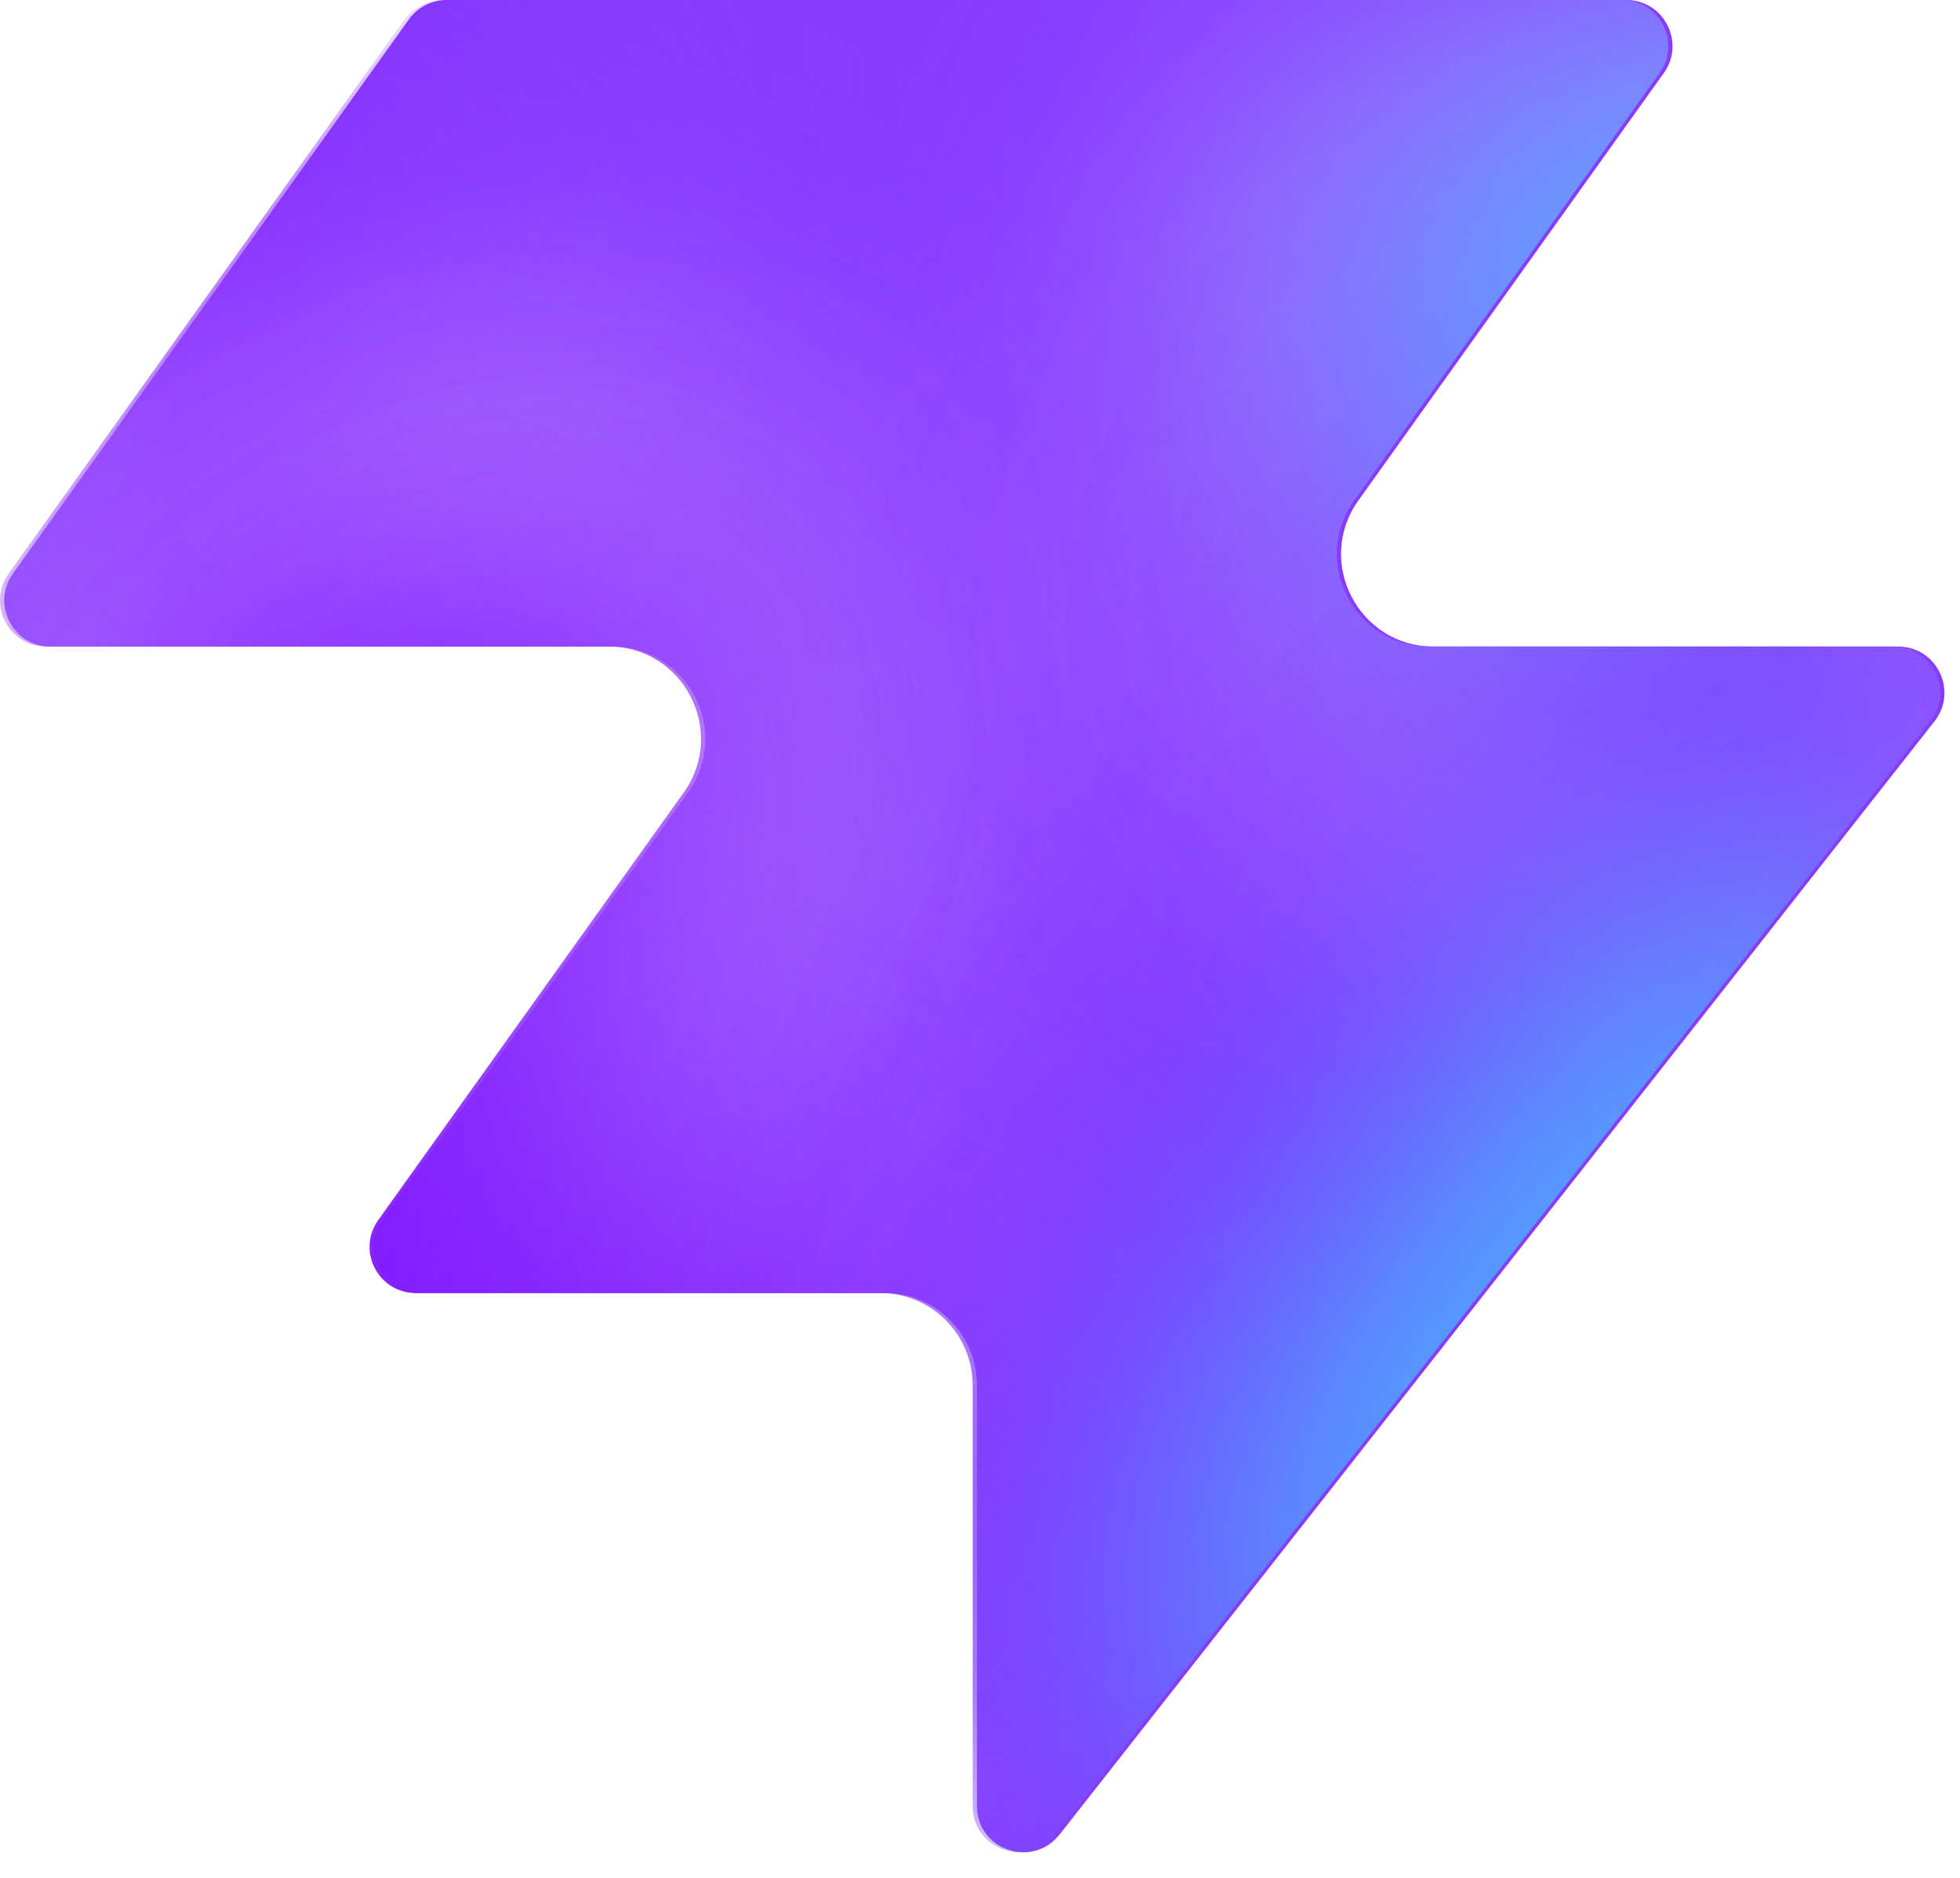
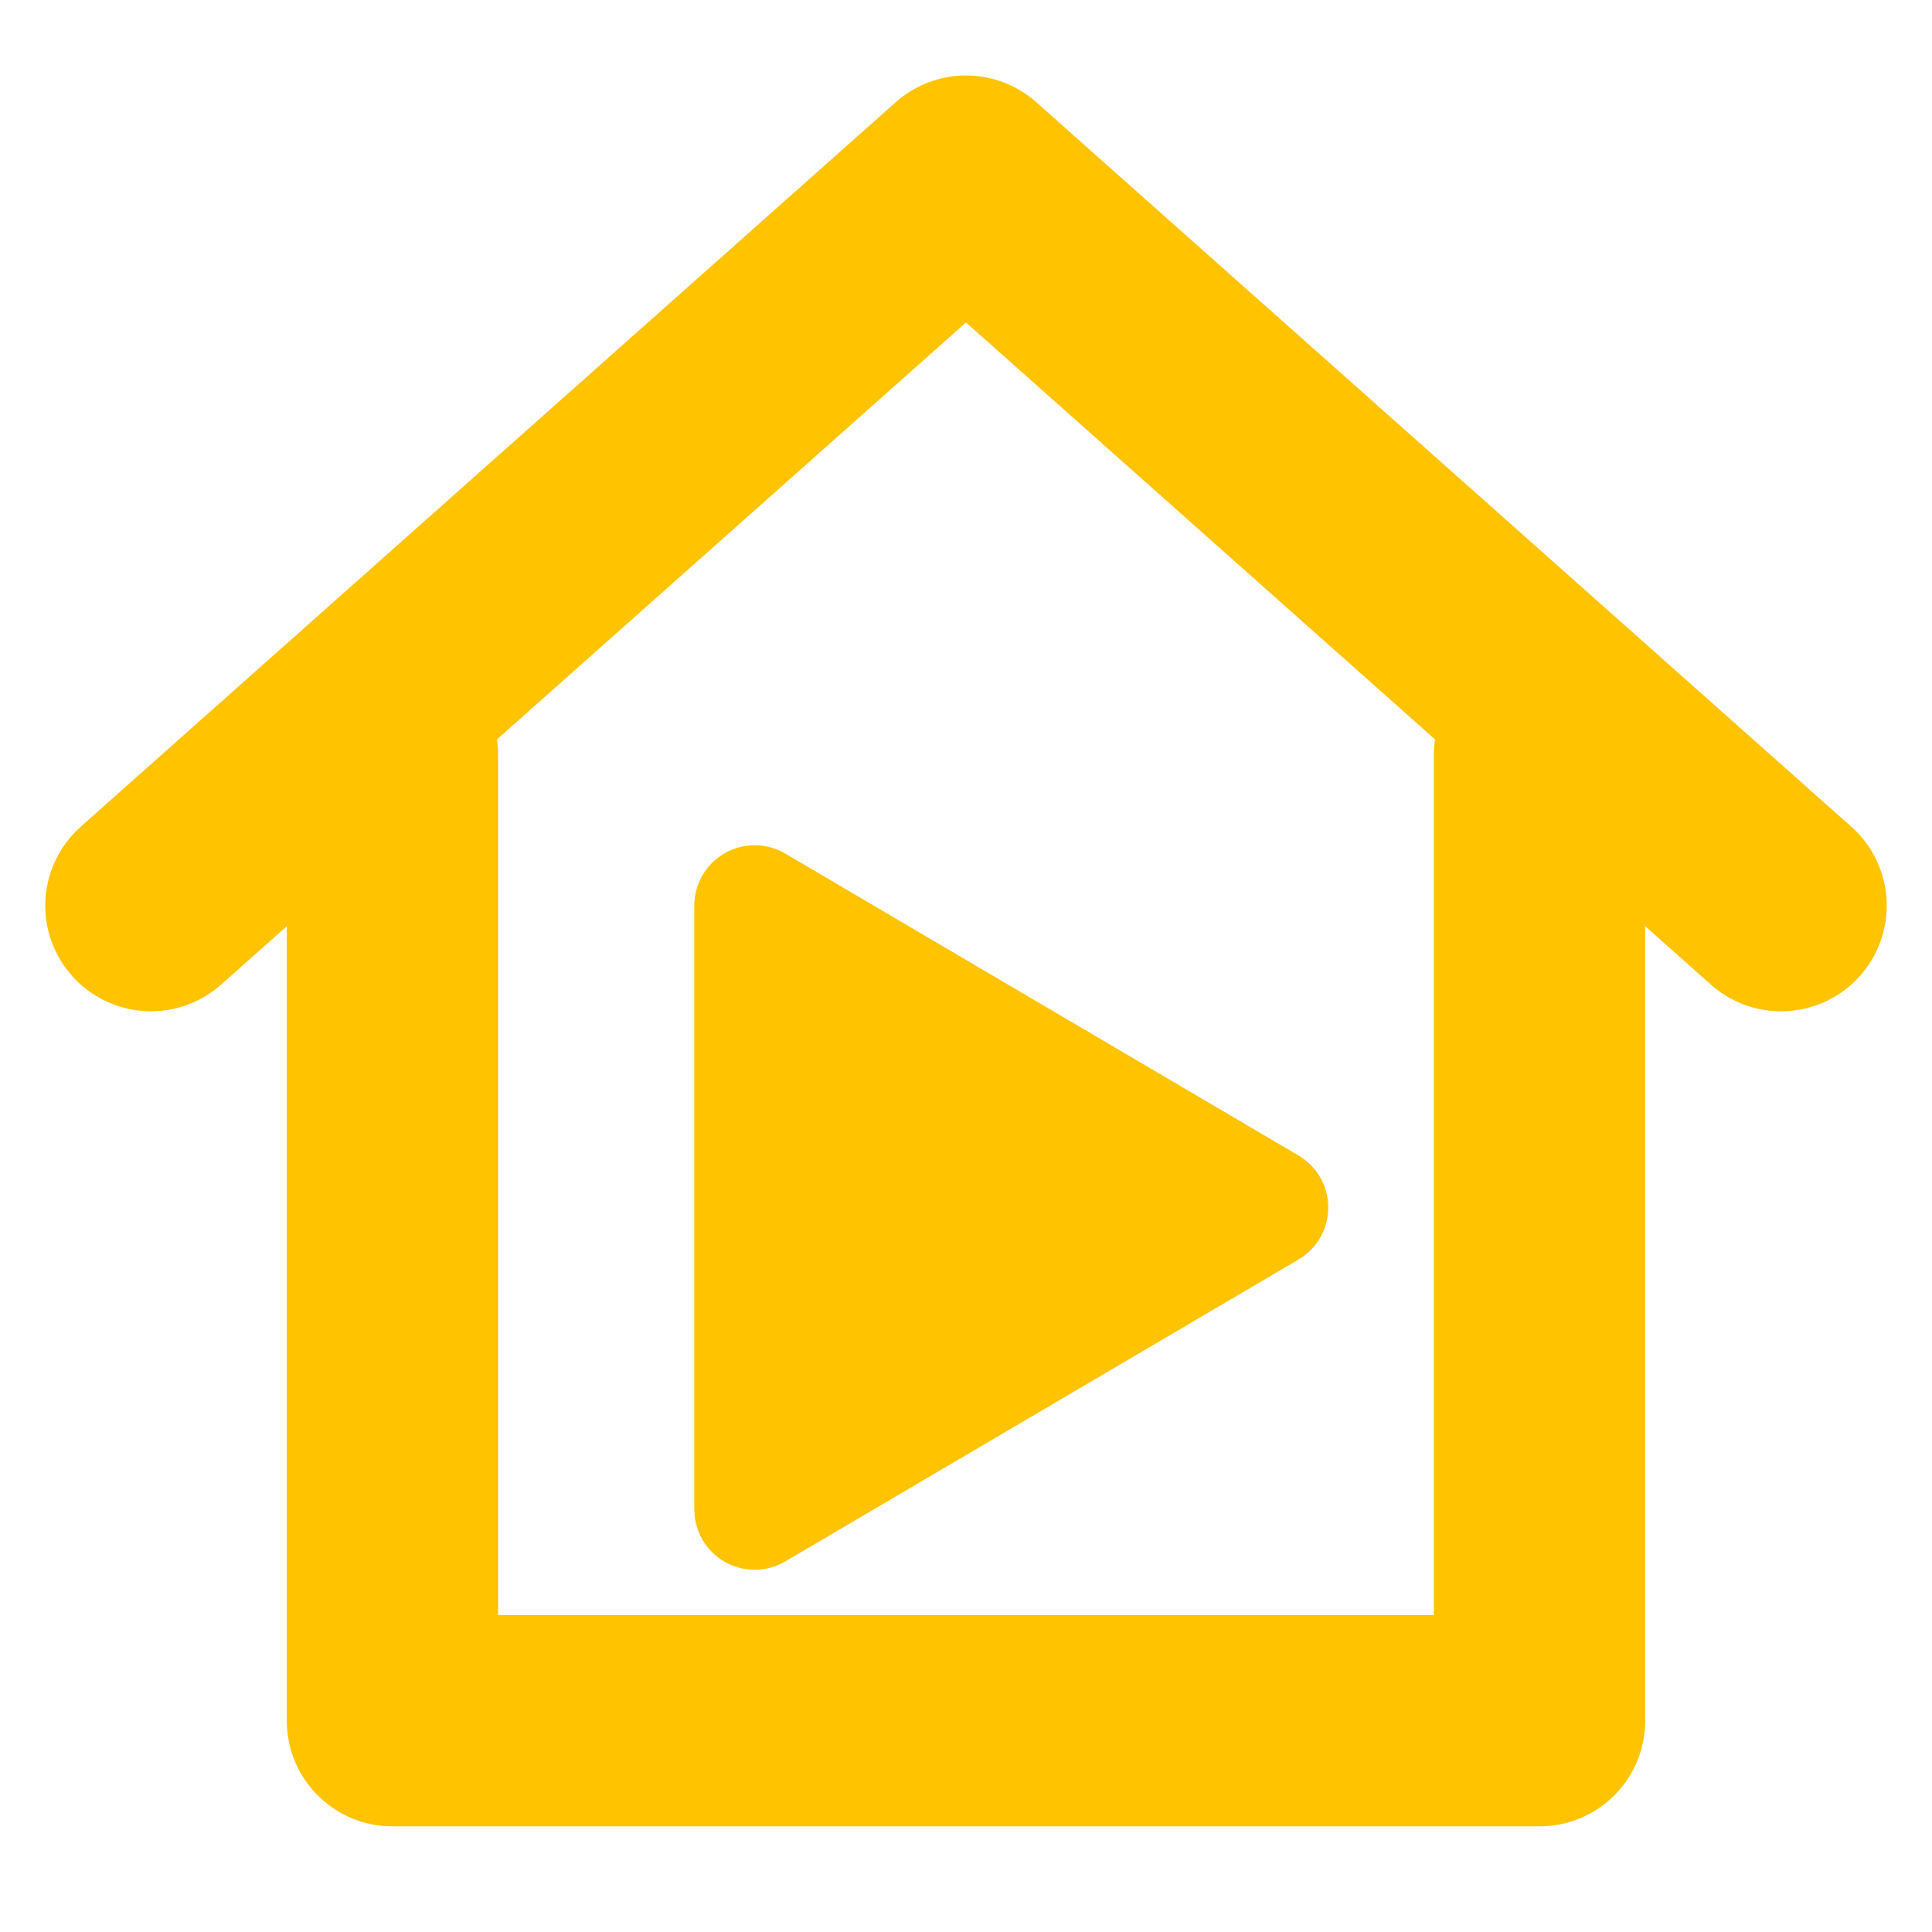
- <svg xmlns="http://www.w3.org/2000/svg" width="48" height="46" fill="none" viewBox="0 0 48 46">
-   <path fill="#863bff" d="M25.946 44.938c-.664.845-2.021.375-2.021-.698V33.937a2.26 2.26 0 0 0-2.262-2.262H10.287c-.92 0-1.456-1.04-.92-1.788l7.48-10.471c1.07-1.497 0-3.578-1.842-3.578H1.237c-.92 0-1.456-1.04-.92-1.788L10.013.474c.214-.297.556-.474.92-.474h28.894c.92 0 1.456 1.04.92 1.788l-7.48 10.471c-1.07 1.498 0 3.579 1.842 3.579h11.377c.943 0 1.473 1.088.89 1.83L25.947 44.94z" style="fill:#863bff;fill:color(display-p3 .525 .23 1);fill-opacity:1" />
-   <mask id="a" width="48" height="46" x="0" y="0" maskUnits="userSpaceOnUse" style="mask-type:alpha">
-     <path fill="#000" d="M25.842 44.938c-.664.844-2.021.375-2.021-.698V33.937a2.26 2.26 0 0 0-2.262-2.262H10.183c-.92 0-1.456-1.04-.92-1.788l7.48-10.471c1.07-1.498 0-3.579-1.842-3.579H1.133c-.92 0-1.456-1.04-.92-1.787L9.91.473c.214-.297.556-.474.92-.474h28.894c.92 0 1.456 1.04.92 1.788l-7.48 10.471c-1.07 1.498 0 3.578 1.842 3.578h11.377c.943 0 1.473 1.088.89 1.832L25.843 44.94z" style="fill:#000;fill-opacity:1" />
-   </mask>
-   <g mask="url(#a)">
-     <g filter="url(#b)">
-       <ellipse cx="5.508" cy="14.704" fill="#ede6ff" rx="5.508" ry="14.704" style="fill:#ede6ff;fill:color(display-p3 .927 .903 1);fill-opacity:1" transform="matrix(.00324 1 1 -.00324 -4.47 31.516)" />
-     </g>
-     <g filter="url(#c)">
-       <ellipse cx="10.399" cy="29.851" fill="#ede6ff" rx="10.399" ry="29.851" style="fill:#ede6ff;fill:color(display-p3 .927 .903 1);fill-opacity:1" transform="matrix(.00324 1 1 -.00324 -39.328 7.883)" />
-     </g>
-     <g filter="url(#d)">
-       <ellipse cx="5.508" cy="30.487" fill="#7e14ff" rx="5.508" ry="30.487" style="fill:#7e14ff;fill:color(display-p3 .492 .077 1);fill-opacity:1" transform="rotate(89.814 -25.913 -14.639)scale(1 -1)" />
-     </g>
-     <g filter="url(#e)">
-       <ellipse cx="5.508" cy="30.599" fill="#7e14ff" rx="5.508" ry="30.599" style="fill:#7e14ff;fill:color(display-p3 .492 .077 1);fill-opacity:1" transform="rotate(89.814 -32.644 -3.334)scale(1 -1)" />
-     </g>
-     <g filter="url(#f)">
-       <ellipse cx="5.508" cy="30.599" fill="#7e14ff" rx="5.508" ry="30.599" style="fill:#7e14ff;fill:color(display-p3 .492 .077 1);fill-opacity:1" transform="matrix(.00324 1 1 -.00324 -34.34 30.47)" />
-     </g>
-     <g filter="url(#g)">
-       <ellipse cx="14.072" cy="22.078" fill="#ede6ff" rx="14.072" ry="22.078" style="fill:#ede6ff;fill:color(display-p3 .927 .903 1);fill-opacity:1" transform="rotate(93.35 24.506 48.493)scale(-1 1)" />
-     </g>
-     <g filter="url(#h)">
-       <ellipse cx="3.47" cy="21.501" fill="#7e14ff" rx="3.47" ry="21.501" style="fill:#7e14ff;fill:color(display-p3 .492 .077 1);fill-opacity:1" transform="rotate(89.009 28.708 47.59)scale(-1 1)" />
-     </g>
-     <g filter="url(#i)">
-       <ellipse cx="3.47" cy="21.501" fill="#7e14ff" rx="3.47" ry="21.501" style="fill:#7e14ff;fill:color(display-p3 .492 .077 1);fill-opacity:1" transform="rotate(89.009 28.708 47.59)scale(-1 1)" />
-     </g>
-     <g filter="url(#j)">
-       <ellipse cx=".387" cy="8.972" fill="#7e14ff" rx="4.407" ry="29.108" style="fill:#7e14ff;fill:color(display-p3 .492 .077 1);fill-opacity:1" transform="rotate(39.51 .387 8.972)" />
-     </g>
-     <g filter="url(#k)">
-       <ellipse cx="47.523" cy="-6.092" fill="#7e14ff" rx="4.407" ry="29.108" style="fill:#7e14ff;fill:color(display-p3 .492 .077 1);fill-opacity:1" transform="rotate(37.892 47.523 -6.092)" />
-     </g>
-     <g filter="url(#l)">
-       <ellipse cx="41.412" cy="6.333" fill="#47bfff" rx="5.971" ry="9.665" style="fill:#47bfff;fill:color(display-p3 .28 .748 1);fill-opacity:1" transform="rotate(37.892 41.412 6.333)" />
-     </g>
-     <g filter="url(#m)">
-       <ellipse cx="-1.879" cy="38.332" fill="#7e14ff" rx="4.407" ry="29.108" style="fill:#7e14ff;fill:color(display-p3 .492 .077 1);fill-opacity:1" transform="rotate(37.892 -1.88 38.332)" />
-     </g>
-     <g filter="url(#n)">
-       <ellipse cx="-1.879" cy="38.332" fill="#7e14ff" rx="4.407" ry="29.108" style="fill:#7e14ff;fill:color(display-p3 .492 .077 1);fill-opacity:1" transform="rotate(37.892 -1.88 38.332)" />
-     </g>
-     <g filter="url(#o)">
-       <ellipse cx="35.651" cy="29.907" fill="#7e14ff" rx="4.407" ry="29.108" style="fill:#7e14ff;fill:color(display-p3 .492 .077 1);fill-opacity:1" transform="rotate(37.892 35.651 29.907)" />
-     </g>
-     <g filter="url(#p)">
-       <ellipse cx="38.418" cy="32.4" fill="#47bfff" rx="5.971" ry="15.297" style="fill:#47bfff;fill:color(display-p3 .28 .748 1);fill-opacity:1" transform="rotate(37.892 38.418 32.4)" />
-     </g>
+ <svg xmlns="http://www.w3.org/2000/svg" viewBox="0 0 64 64">
+   <g fill="none" stroke="#FFC300" stroke-width="7" stroke-linecap="round" stroke-linejoin="round">
+     <path d="M5 30 L32 6 L59 30" />
+     <path d="M13 25 V57 H51 V25" />
  </g>
-   <defs>
-     <filter id="b" width="60.045" height="41.654" x="-19.77" y="16.149" color-interpolation-filters="sRGB" filterUnits="userSpaceOnUse">
-       <feFlood flood-opacity="0" result="BackgroundImageFix" />
-       <feBlend in="SourceGraphic" in2="BackgroundImageFix" result="shape" />
-       <feGaussianBlur result="effect1_foregroundBlur_2002_17158" stdDeviation="7.659" />
-     </filter>
-     <filter id="c" width="90.34" height="51.437" x="-54.613" y="-7.533" color-interpolation-filters="sRGB" filterUnits="userSpaceOnUse">
-       <feFlood flood-opacity="0" result="BackgroundImageFix" />
-       <feBlend in="SourceGraphic" in2="BackgroundImageFix" result="shape" />
-       <feGaussianBlur result="effect1_foregroundBlur_2002_17158" stdDeviation="7.659" />
-     </filter>
-     <filter id="d" width="79.355" height="29.4" x="-49.64" y="2.03" color-interpolation-filters="sRGB" filterUnits="userSpaceOnUse">
-       <feFlood flood-opacity="0" result="BackgroundImageFix" />
-       <feBlend in="SourceGraphic" in2="BackgroundImageFix" result="shape" />
-       <feGaussianBlur result="effect1_foregroundBlur_2002_17158" stdDeviation="4.596" />
-     </filter>
-     <filter id="e" width="79.579" height="29.4" x="-45.045" y="20.029" color-interpolation-filters="sRGB" filterUnits="userSpaceOnUse">
-       <feFlood flood-opacity="0" result="BackgroundImageFix" />
-       <feBlend in="SourceGraphic" in2="BackgroundImageFix" result="shape" />
-       <feGaussianBlur result="effect1_foregroundBlur_2002_17158" stdDeviation="4.596" />
-     </filter>
-     <filter id="f" width="79.579" height="29.4" x="-43.513" y="21.178" color-interpolation-filters="sRGB" filterUnits="userSpaceOnUse">
-       <feFlood flood-opacity="0" result="BackgroundImageFix" />
-       <feBlend in="SourceGraphic" in2="BackgroundImageFix" result="shape" />
-       <feGaussianBlur result="effect1_foregroundBlur_2002_17158" stdDeviation="4.596" />
-     </filter>
-     <filter id="g" width="74.749" height="58.852" x="15.756" y="-17.901" color-interpolation-filters="sRGB" filterUnits="userSpaceOnUse">
-       <feFlood flood-opacity="0" result="BackgroundImageFix" />
-       <feBlend in="SourceGraphic" in2="BackgroundImageFix" result="shape" />
-       <feGaussianBlur result="effect1_foregroundBlur_2002_17158" stdDeviation="7.659" />
-     </filter>
-     <filter id="h" width="61.377" height="25.362" x="23.548" y="2.284" color-interpolation-filters="sRGB" filterUnits="userSpaceOnUse">
-       <feFlood flood-opacity="0" result="BackgroundImageFix" />
-       <feBlend in="SourceGraphic" in2="BackgroundImageFix" result="shape" />
-       <feGaussianBlur result="effect1_foregroundBlur_2002_17158" stdDeviation="4.596" />
-     </filter>
-     <filter id="i" width="61.377" height="25.362" x="23.548" y="2.284" color-interpolation-filters="sRGB" filterUnits="userSpaceOnUse">
-       <feFlood flood-opacity="0" result="BackgroundImageFix" />
-       <feBlend in="SourceGraphic" in2="BackgroundImageFix" result="shape" />
-       <feGaussianBlur result="effect1_foregroundBlur_2002_17158" stdDeviation="4.596" />
-     </filter>
-     <filter id="j" width="56.045" height="63.649" x="-27.636" y="-22.853" color-interpolation-filters="sRGB" filterUnits="userSpaceOnUse">
-       <feFlood flood-opacity="0" result="BackgroundImageFix" />
-       <feBlend in="SourceGraphic" in2="BackgroundImageFix" result="shape" />
-       <feGaussianBlur result="effect1_foregroundBlur_2002_17158" stdDeviation="4.596" />
-     </filter>
-     <filter id="k" width="54.814" height="64.646" x="20.116" y="-38.415" color-interpolation-filters="sRGB" filterUnits="userSpaceOnUse">
-       <feFlood flood-opacity="0" result="BackgroundImageFix" />
-       <feBlend in="SourceGraphic" in2="BackgroundImageFix" result="shape" />
-       <feGaussianBlur result="effect1_foregroundBlur_2002_17158" stdDeviation="4.596" />
-     </filter>
-     <filter id="l" width="33.541" height="35.313" x="24.641" y="-11.323" color-interpolation-filters="sRGB" filterUnits="userSpaceOnUse">
-       <feFlood flood-opacity="0" result="BackgroundImageFix" />
-       <feBlend in="SourceGraphic" in2="BackgroundImageFix" result="shape" />
-       <feGaussianBlur result="effect1_foregroundBlur_2002_17158" stdDeviation="4.596" />
-     </filter>
-     <filter id="m" width="54.814" height="64.646" x="-29.286" y="6.009" color-interpolation-filters="sRGB" filterUnits="userSpaceOnUse">
-       <feFlood flood-opacity="0" result="BackgroundImageFix" />
-       <feBlend in="SourceGraphic" in2="BackgroundImageFix" result="shape" />
-       <feGaussianBlur result="effect1_foregroundBlur_2002_17158" stdDeviation="4.596" />
-     </filter>
-     <filter id="n" width="54.814" height="64.646" x="-29.286" y="6.009" color-interpolation-filters="sRGB" filterUnits="userSpaceOnUse">
-       <feFlood flood-opacity="0" result="BackgroundImageFix" />
-       <feBlend in="SourceGraphic" in2="BackgroundImageFix" result="shape" />
-       <feGaussianBlur result="effect1_foregroundBlur_2002_17158" stdDeviation="4.596" />
-     </filter>
-     <filter id="o" width="54.814" height="64.646" x="8.244" y="-2.416" color-interpolation-filters="sRGB" filterUnits="userSpaceOnUse">
-       <feFlood flood-opacity="0" result="BackgroundImageFix" />
-       <feBlend in="SourceGraphic" in2="BackgroundImageFix" result="shape" />
-       <feGaussianBlur result="effect1_foregroundBlur_2002_17158" stdDeviation="4.596" />
-     </filter>
-     <filter id="p" width="39.409" height="43.623" x="18.713" y="10.588" color-interpolation-filters="sRGB" filterUnits="userSpaceOnUse">
-       <feFlood flood-opacity="0" result="BackgroundImageFix" />
-       <feBlend in="SourceGraphic" in2="BackgroundImageFix" result="shape" />
-       <feGaussianBlur result="effect1_foregroundBlur_2002_17158" stdDeviation="4.596" />
-     </filter>
-   </defs>
+   <path d="M25 30 V50 L42 40 Z" fill="#FFC300" stroke="#FFC300" stroke-width="4" stroke-linejoin="round" />
</svg>
